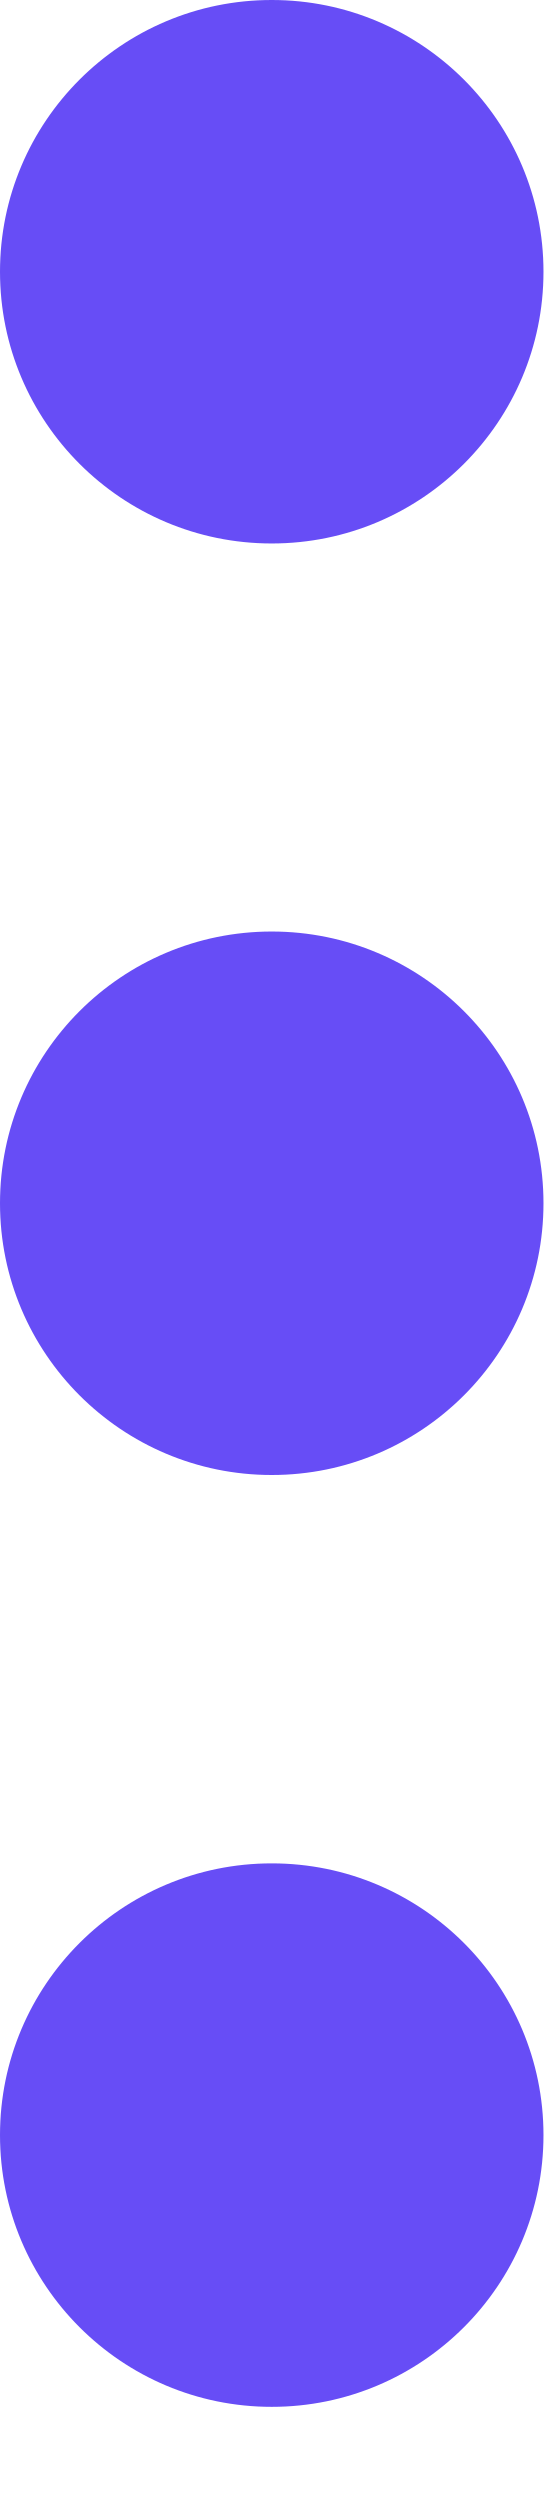
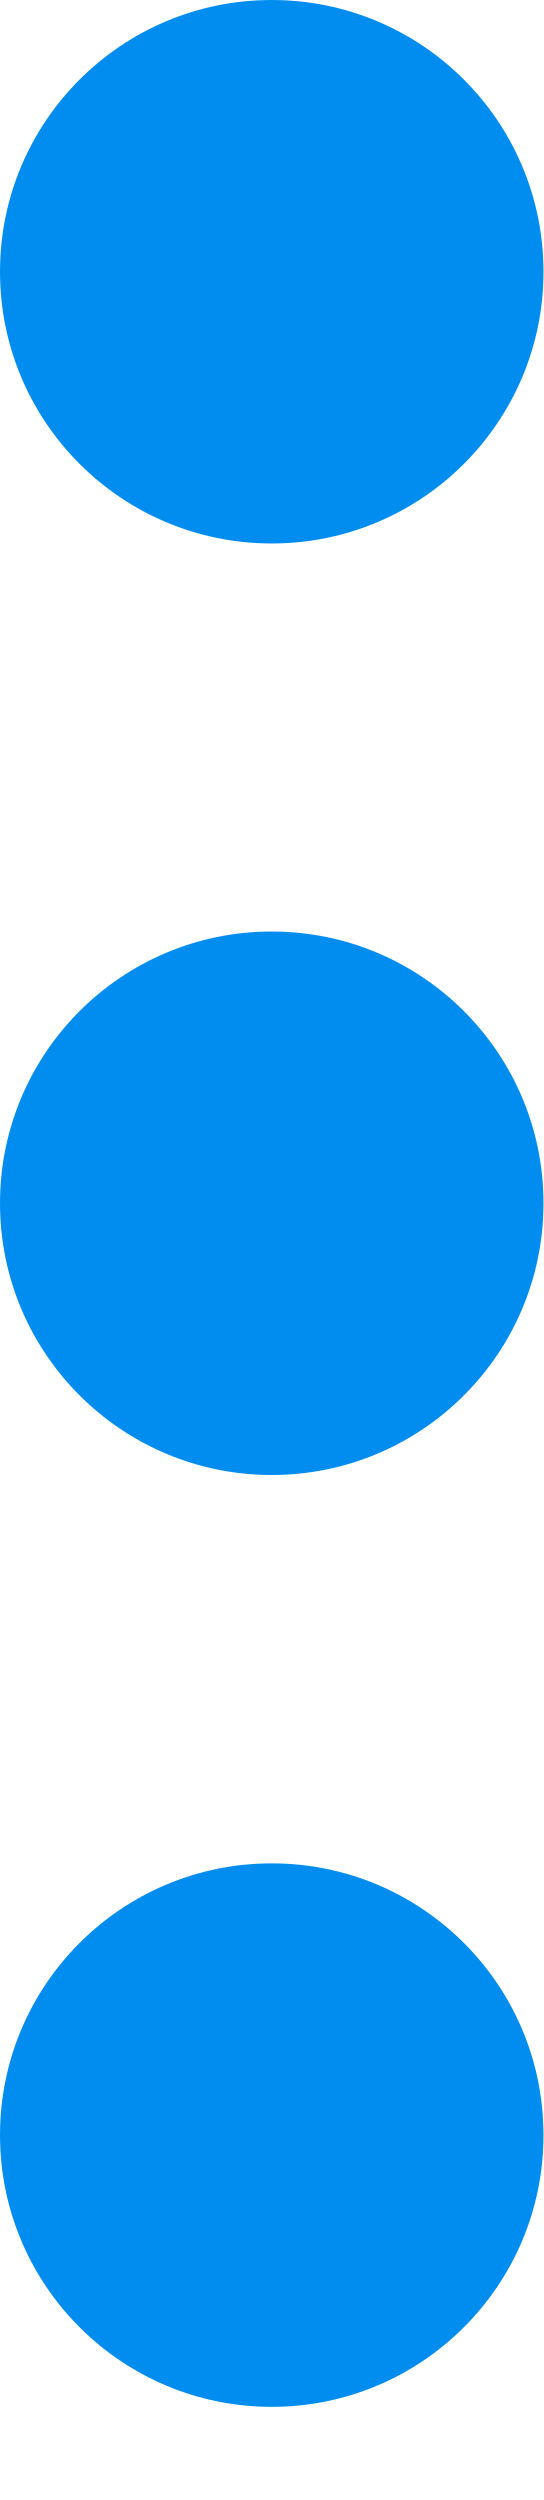
<svg xmlns="http://www.w3.org/2000/svg" width="5" height="23" viewBox="0 0 5 23" fill="none">
-   <circle cx="2.5" cy="2.5" r="2.5" fill="#674df6" />
-   <circle cx="2.5" cy="11.07" r="2.5" fill="#674df6" />
-   <circle cx="2.5" cy="19.643" r="2.5" fill="#674df6" />
+   <circle cx="2.5" cy="2.5" r="2.5" fill="#018DF0" />
+   <circle cx="2.5" cy="11.07" r="2.5" fill="#018DF0" />
+   <circle cx="2.5" cy="19.643" r="2.5" fill="#018DF0" />
</svg>
